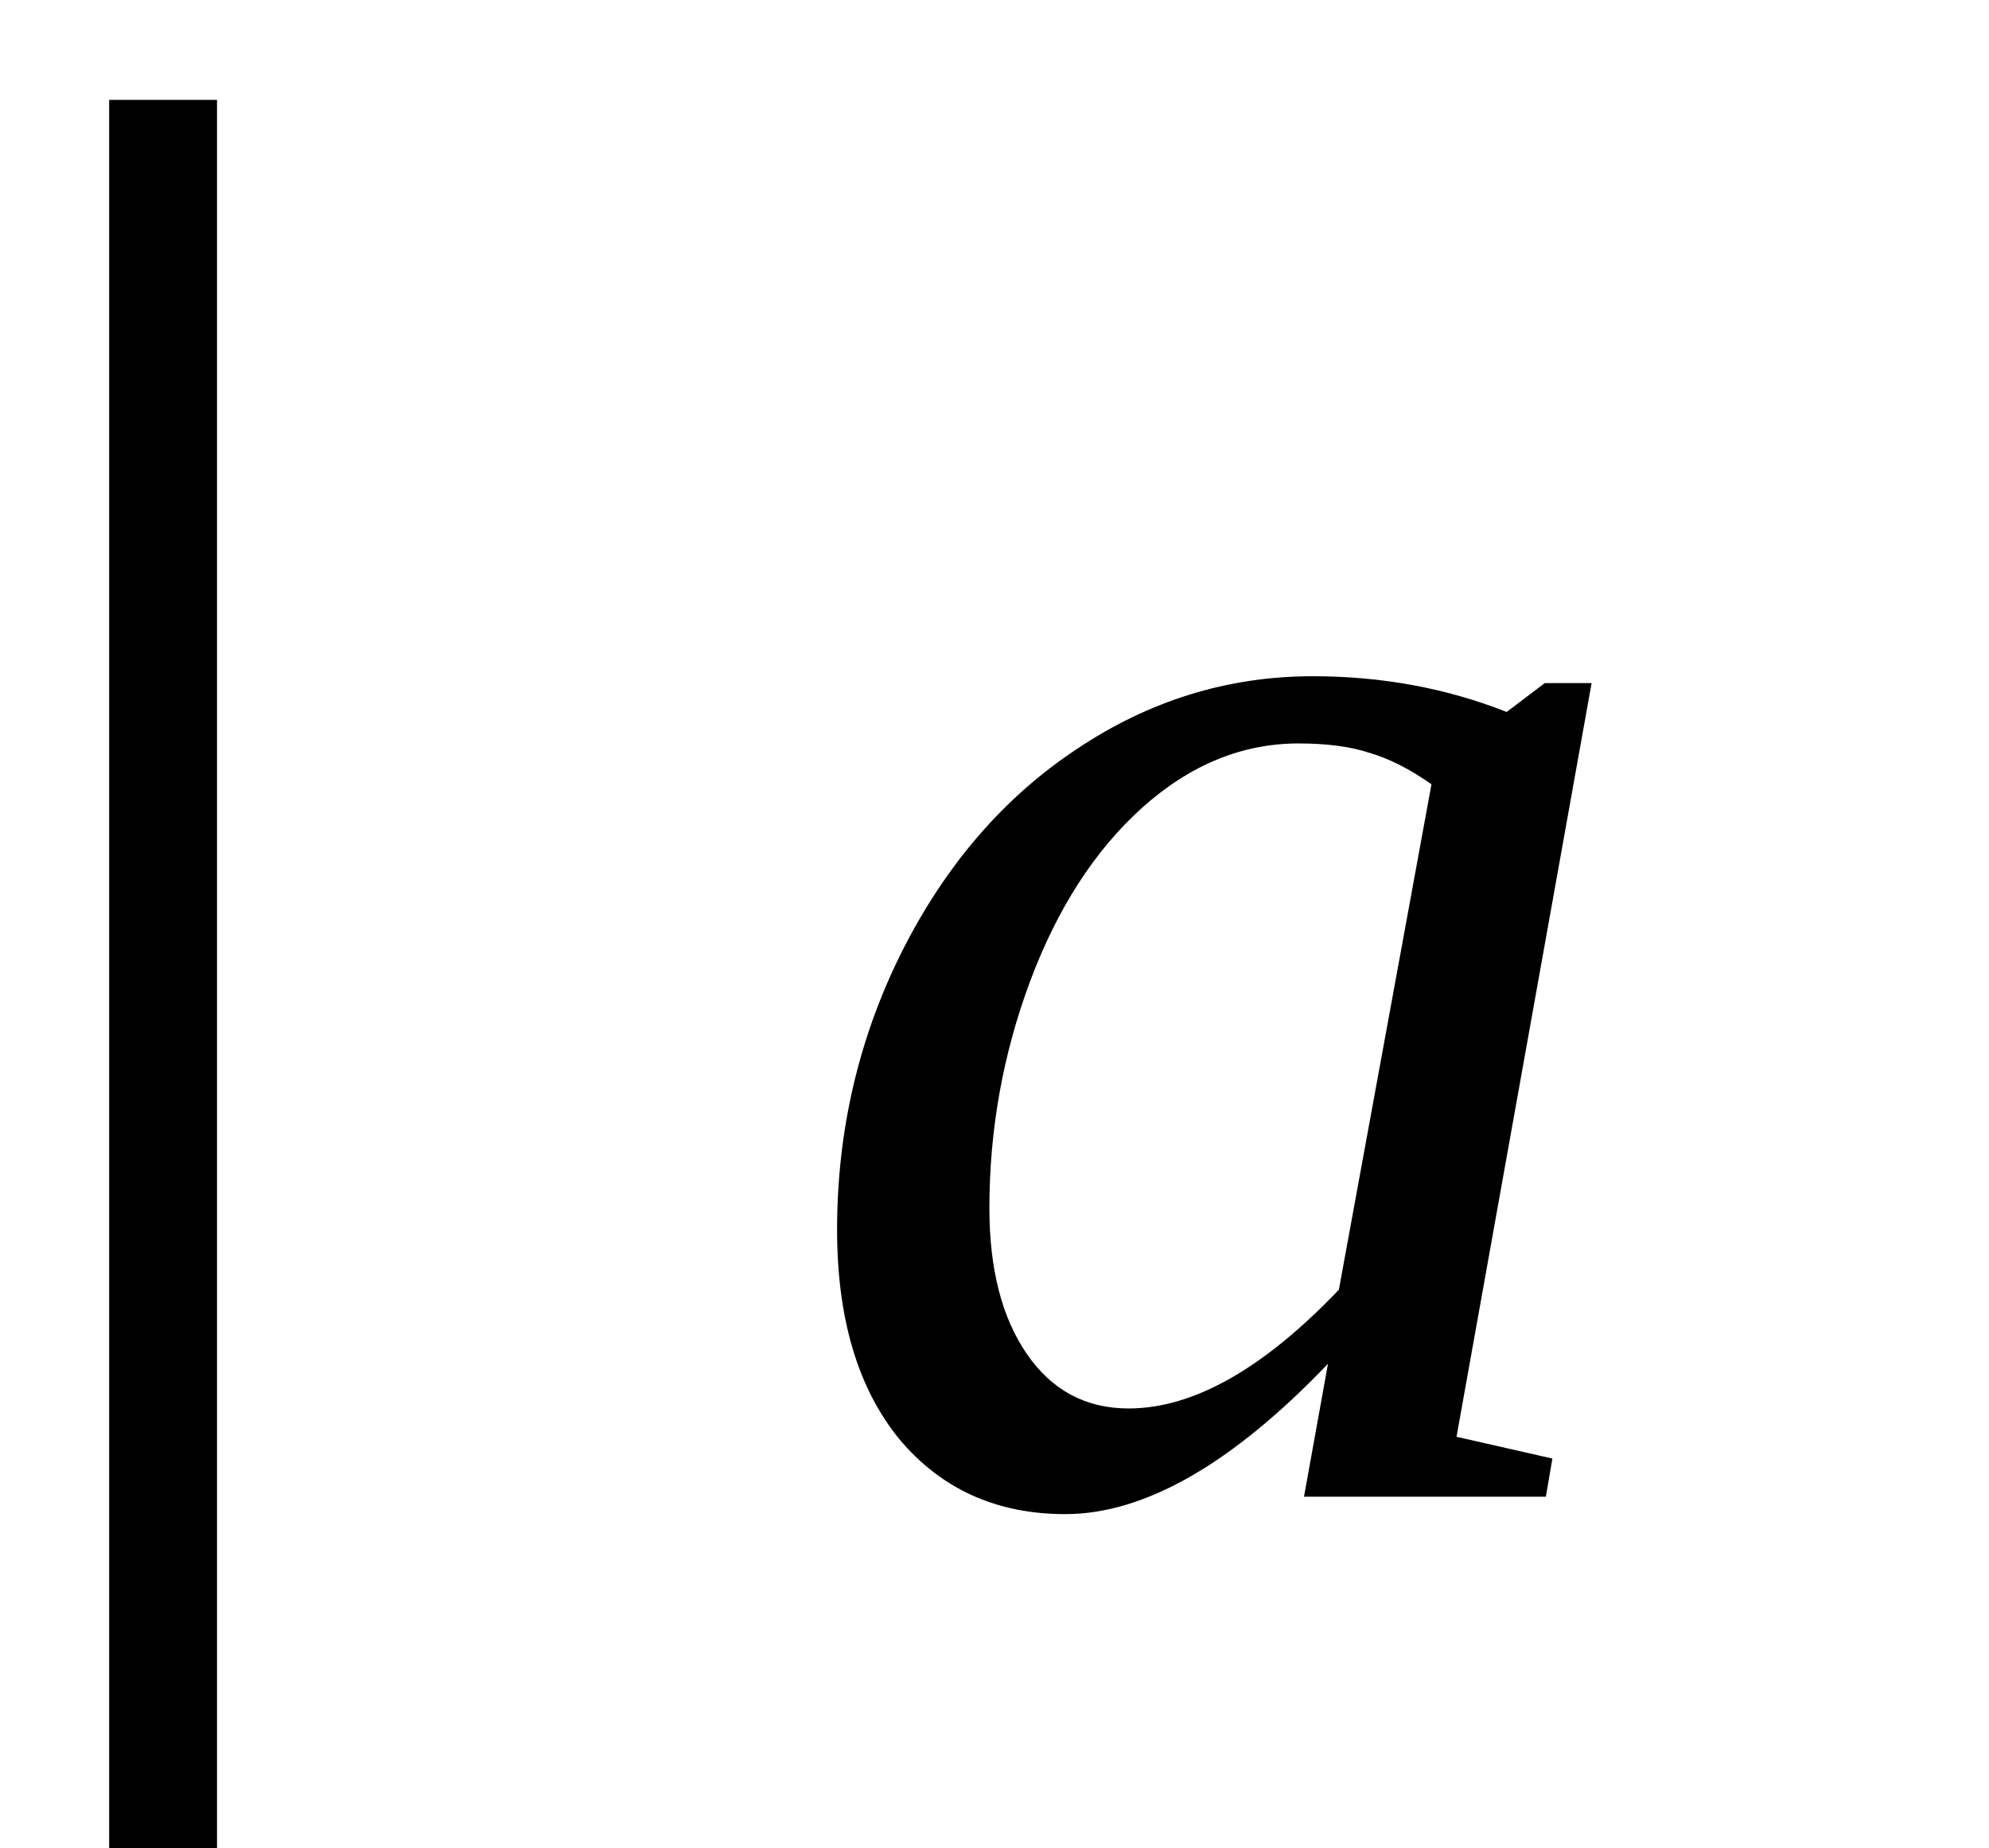
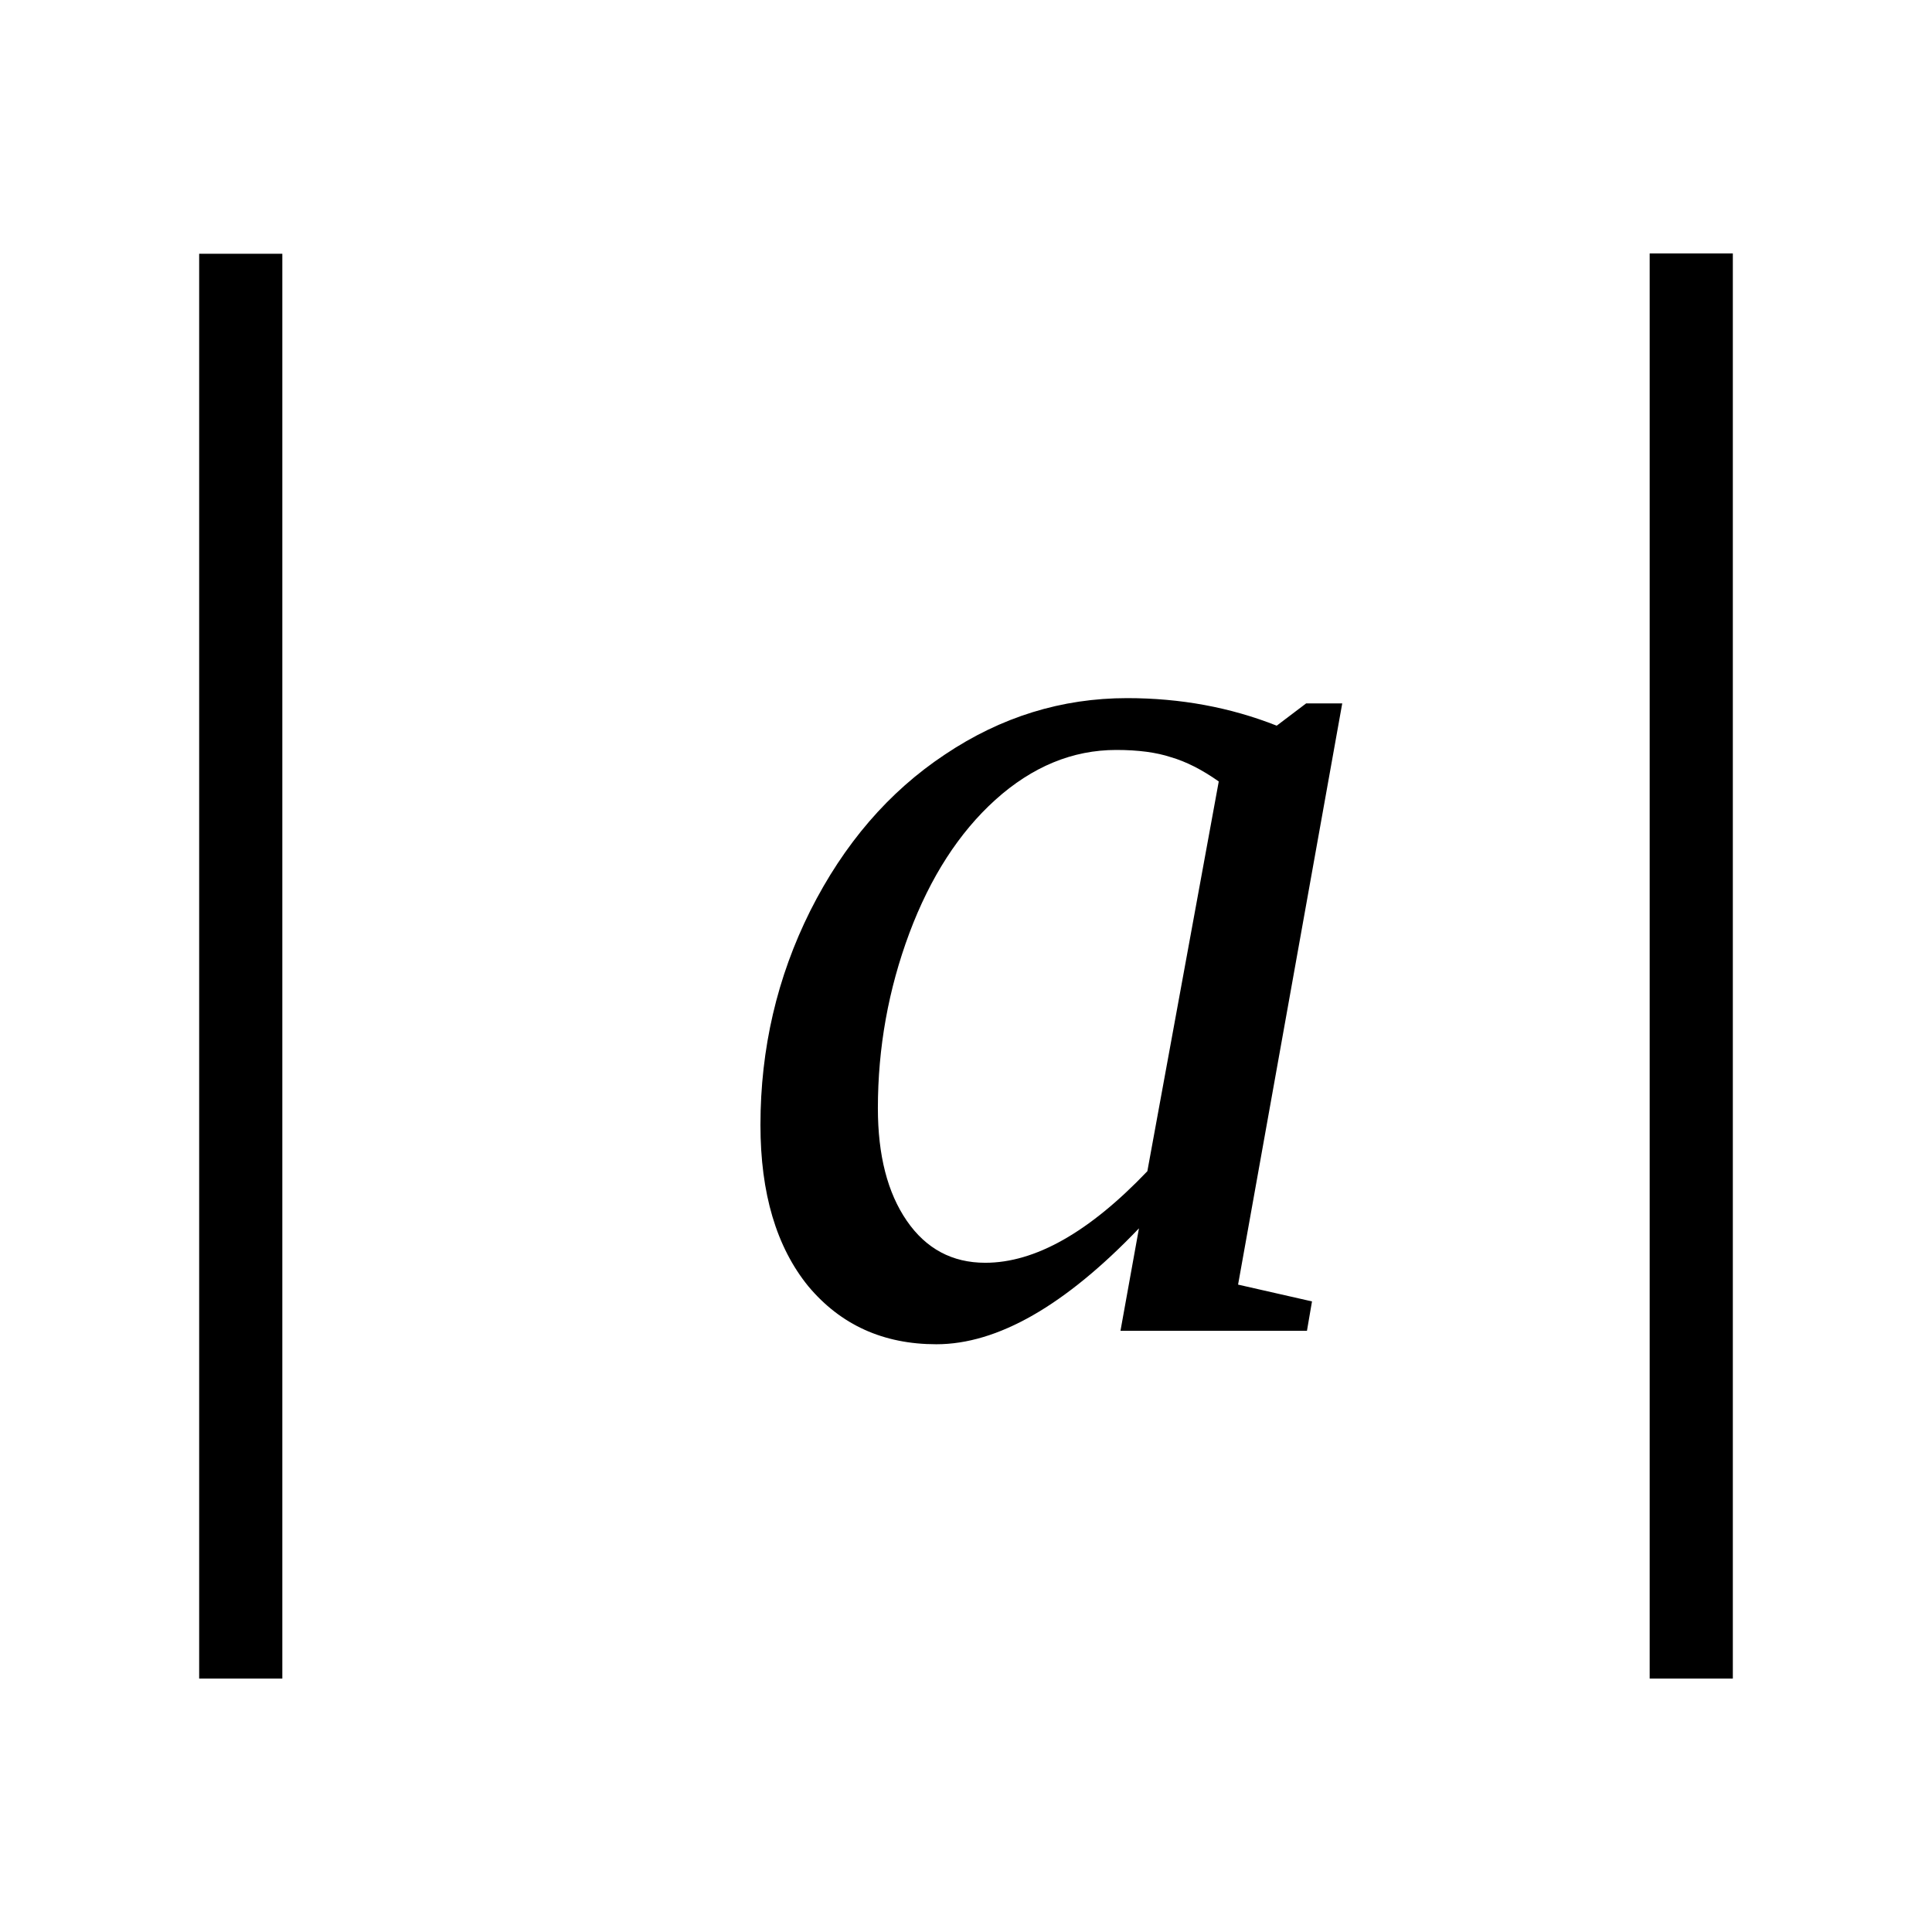
- <svg xmlns="http://www.w3.org/2000/svg" version="1.1">
-   <path d="M 1.002,0.917 H 1.992 V 17.88 H 1.002 Z" />
-   <path d="M 19.26,0.913 H 18.27 V 17.88 H 19.26 Z" />
-   <path d="M 13.37,13.19 14.25,13.39 14.19,13.74 H 11.97 L 12.19,12.52 Q 10.87,13.9 9.778,13.9 8.832,13.9 8.254,13.21 7.684,12.51 7.684,11.29 7.684,9.927 8.277,8.74 8.879,7.544 9.879,6.88 10.88,6.208 12.05,6.208 13,6.208 13.83,6.536 L 14.18,6.271 H 14.61 Z M 13.14,7.2 Q 12.84,6.989 12.57,6.911 12.31,6.825 11.92,6.825 11.14,6.825 10.48,7.419 9.832,8.005 9.457,9.005 9.082,10.01 9.082,11.09 9.082,11.93 9.426,12.43 9.77,12.93 10.36,12.93 11.25,12.93 12.29,11.84 Z" />
+ <svg xmlns="http://www.w3.org/2000/svg" version="1.1" id="svg22" width="23" height="23">
+   <defs id="defs26" />
+   <path d="m 2.371,3.021 h 0.99 V 19.983 h -0.99 z" id="path16" />
+   <path d="m 20.629,3.017 h -0.99 V 19.983 h 0.99 z" id="path18" />
+   <path d="m 14.739,15.293 0.88,0.2 -0.06,0.35 h -2.22 l 0.22,-1.22 q -1.32,1.38 -2.412,1.38 -0.946,0 -1.524,-0.69 -0.57,-0.7 -0.57,-1.92 0,-1.363 0.593,-2.55 0.602,-1.196 1.602,-1.86 1.001,-0.672 2.171,-0.672 0.95,0 1.78,0.328 l 0.35,-0.265 h 0.43 z m -0.23,-5.99 q -0.3,-0.211 -0.57,-0.289 -0.26,-0.086 -0.65,-0.086 -0.78,0 -1.44,0.594 -0.648,0.586 -1.023,1.586 -0.375,1.005 -0.375,2.085 0,0.84 0.344,1.34 0.344,0.5 0.934,0.5 0.89,0 1.93,-1.09 z" id="path20" />
</svg>
